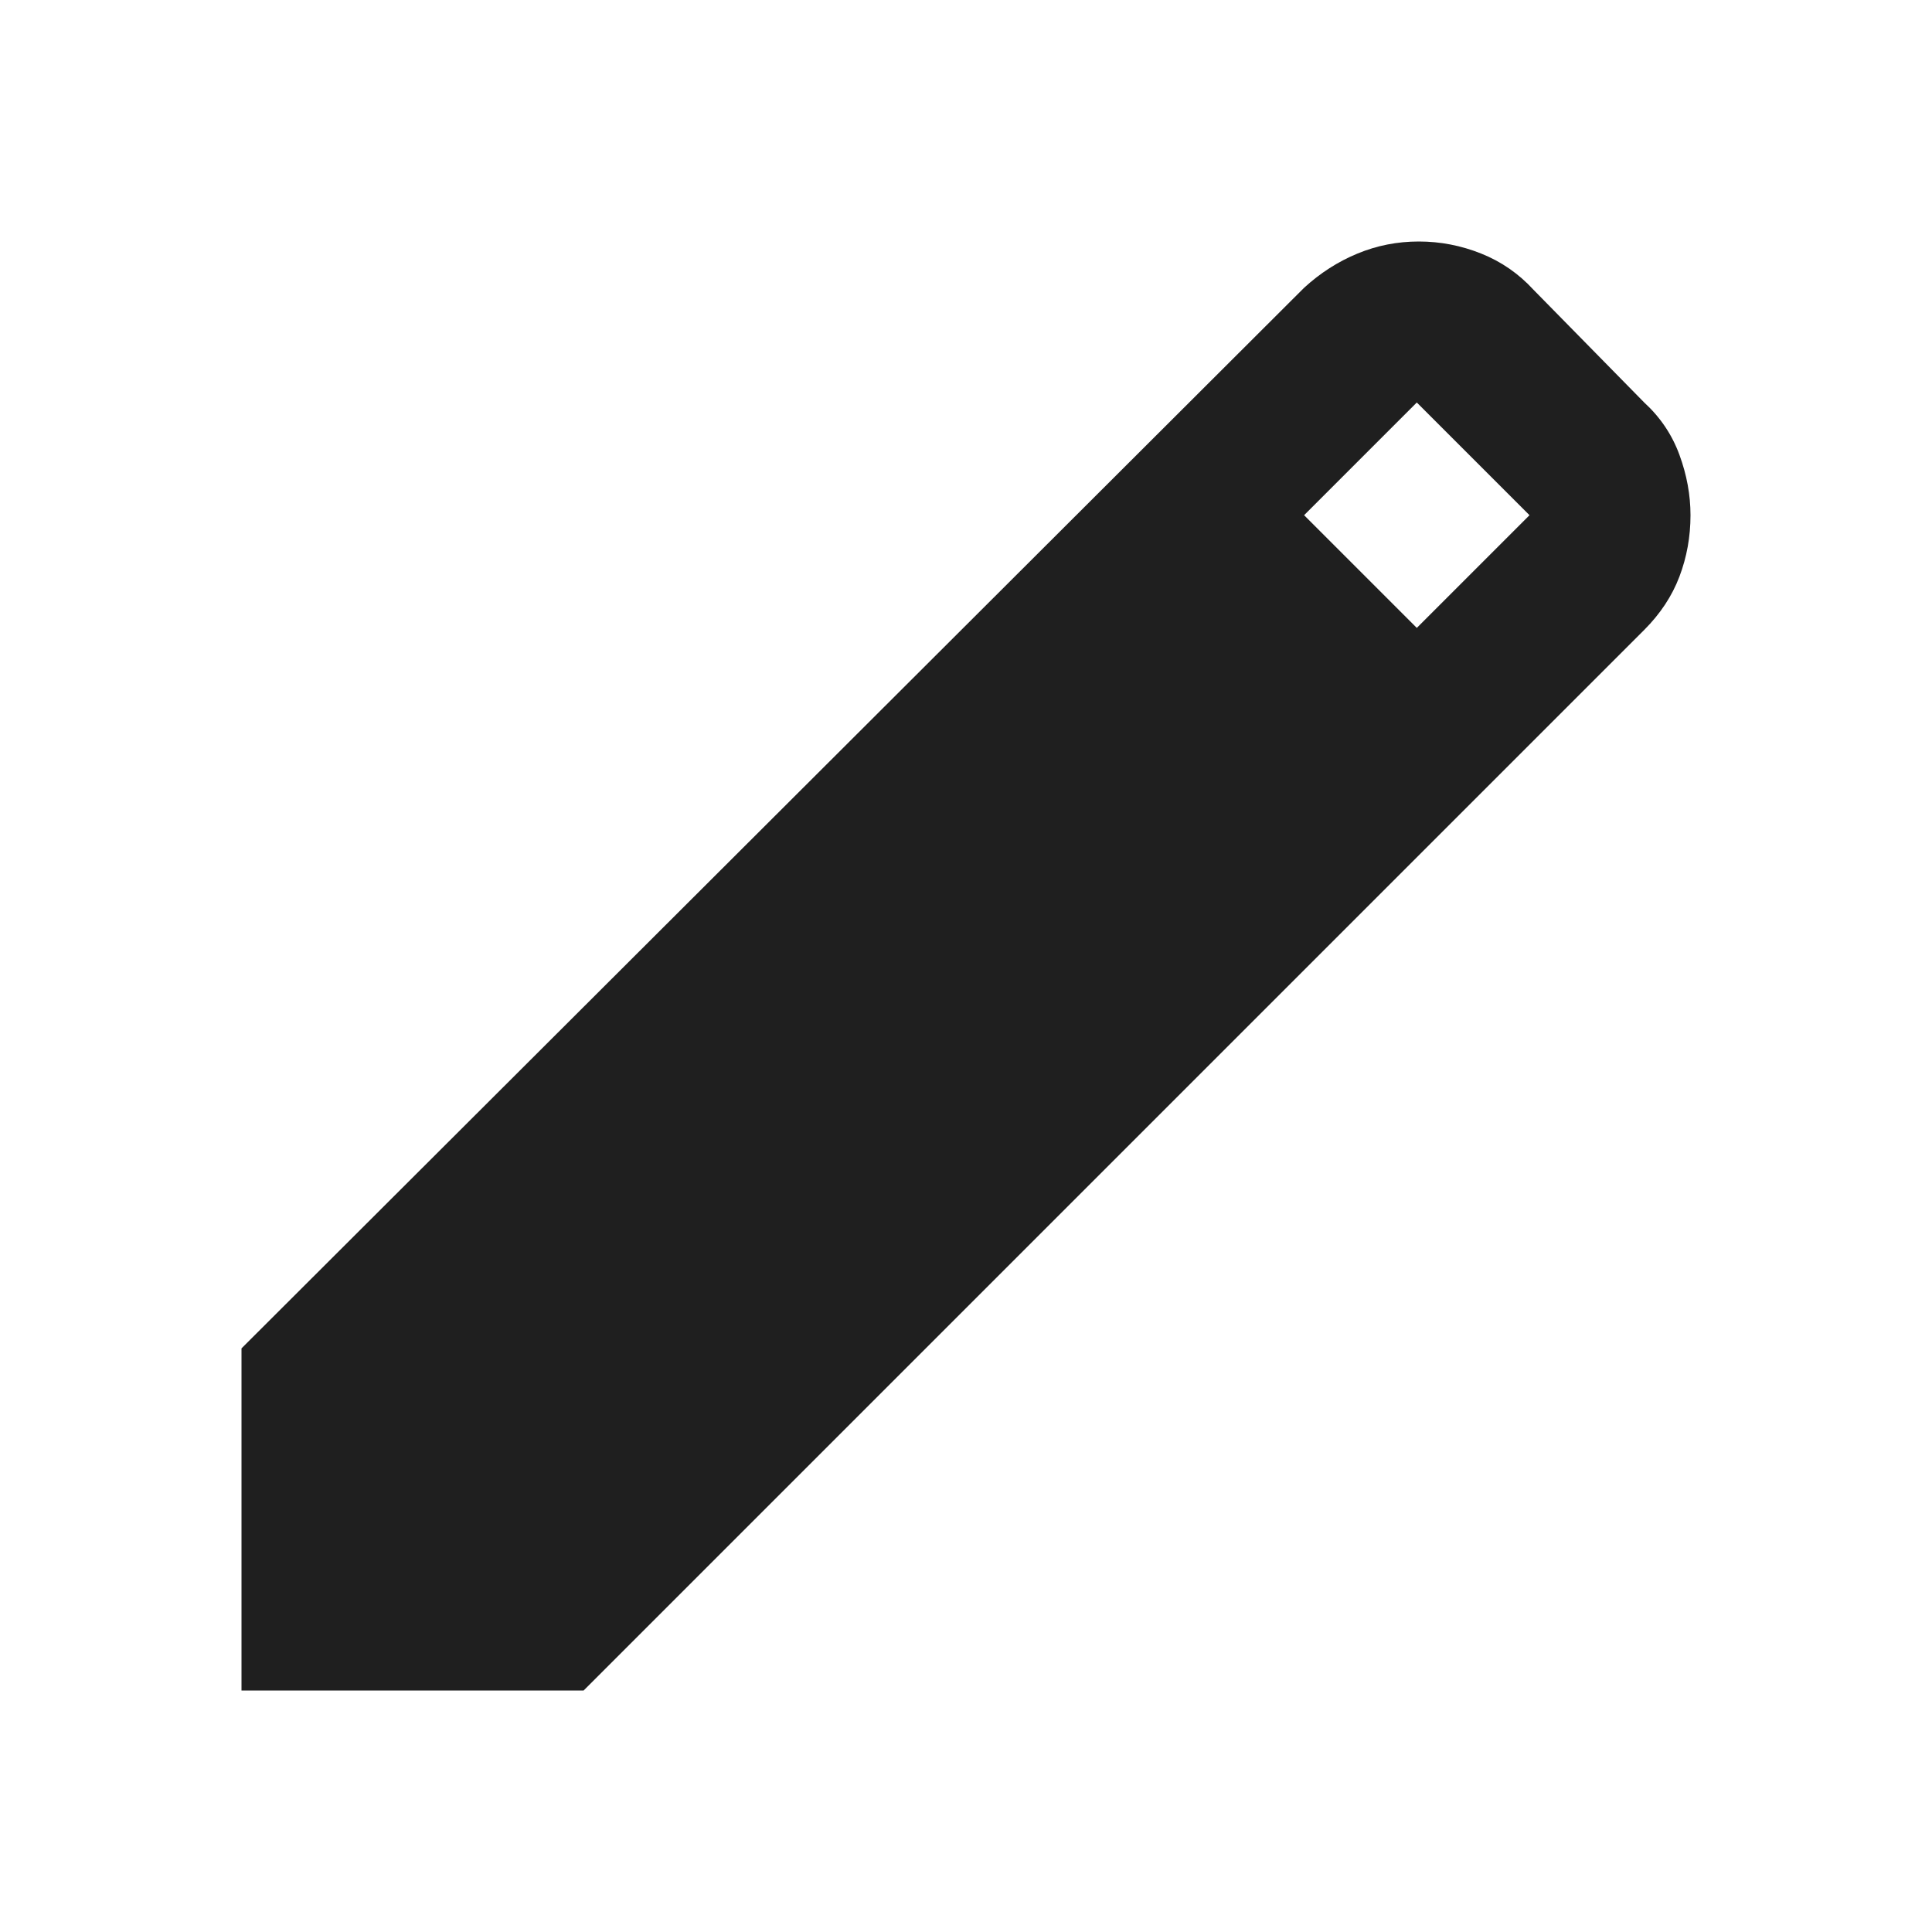
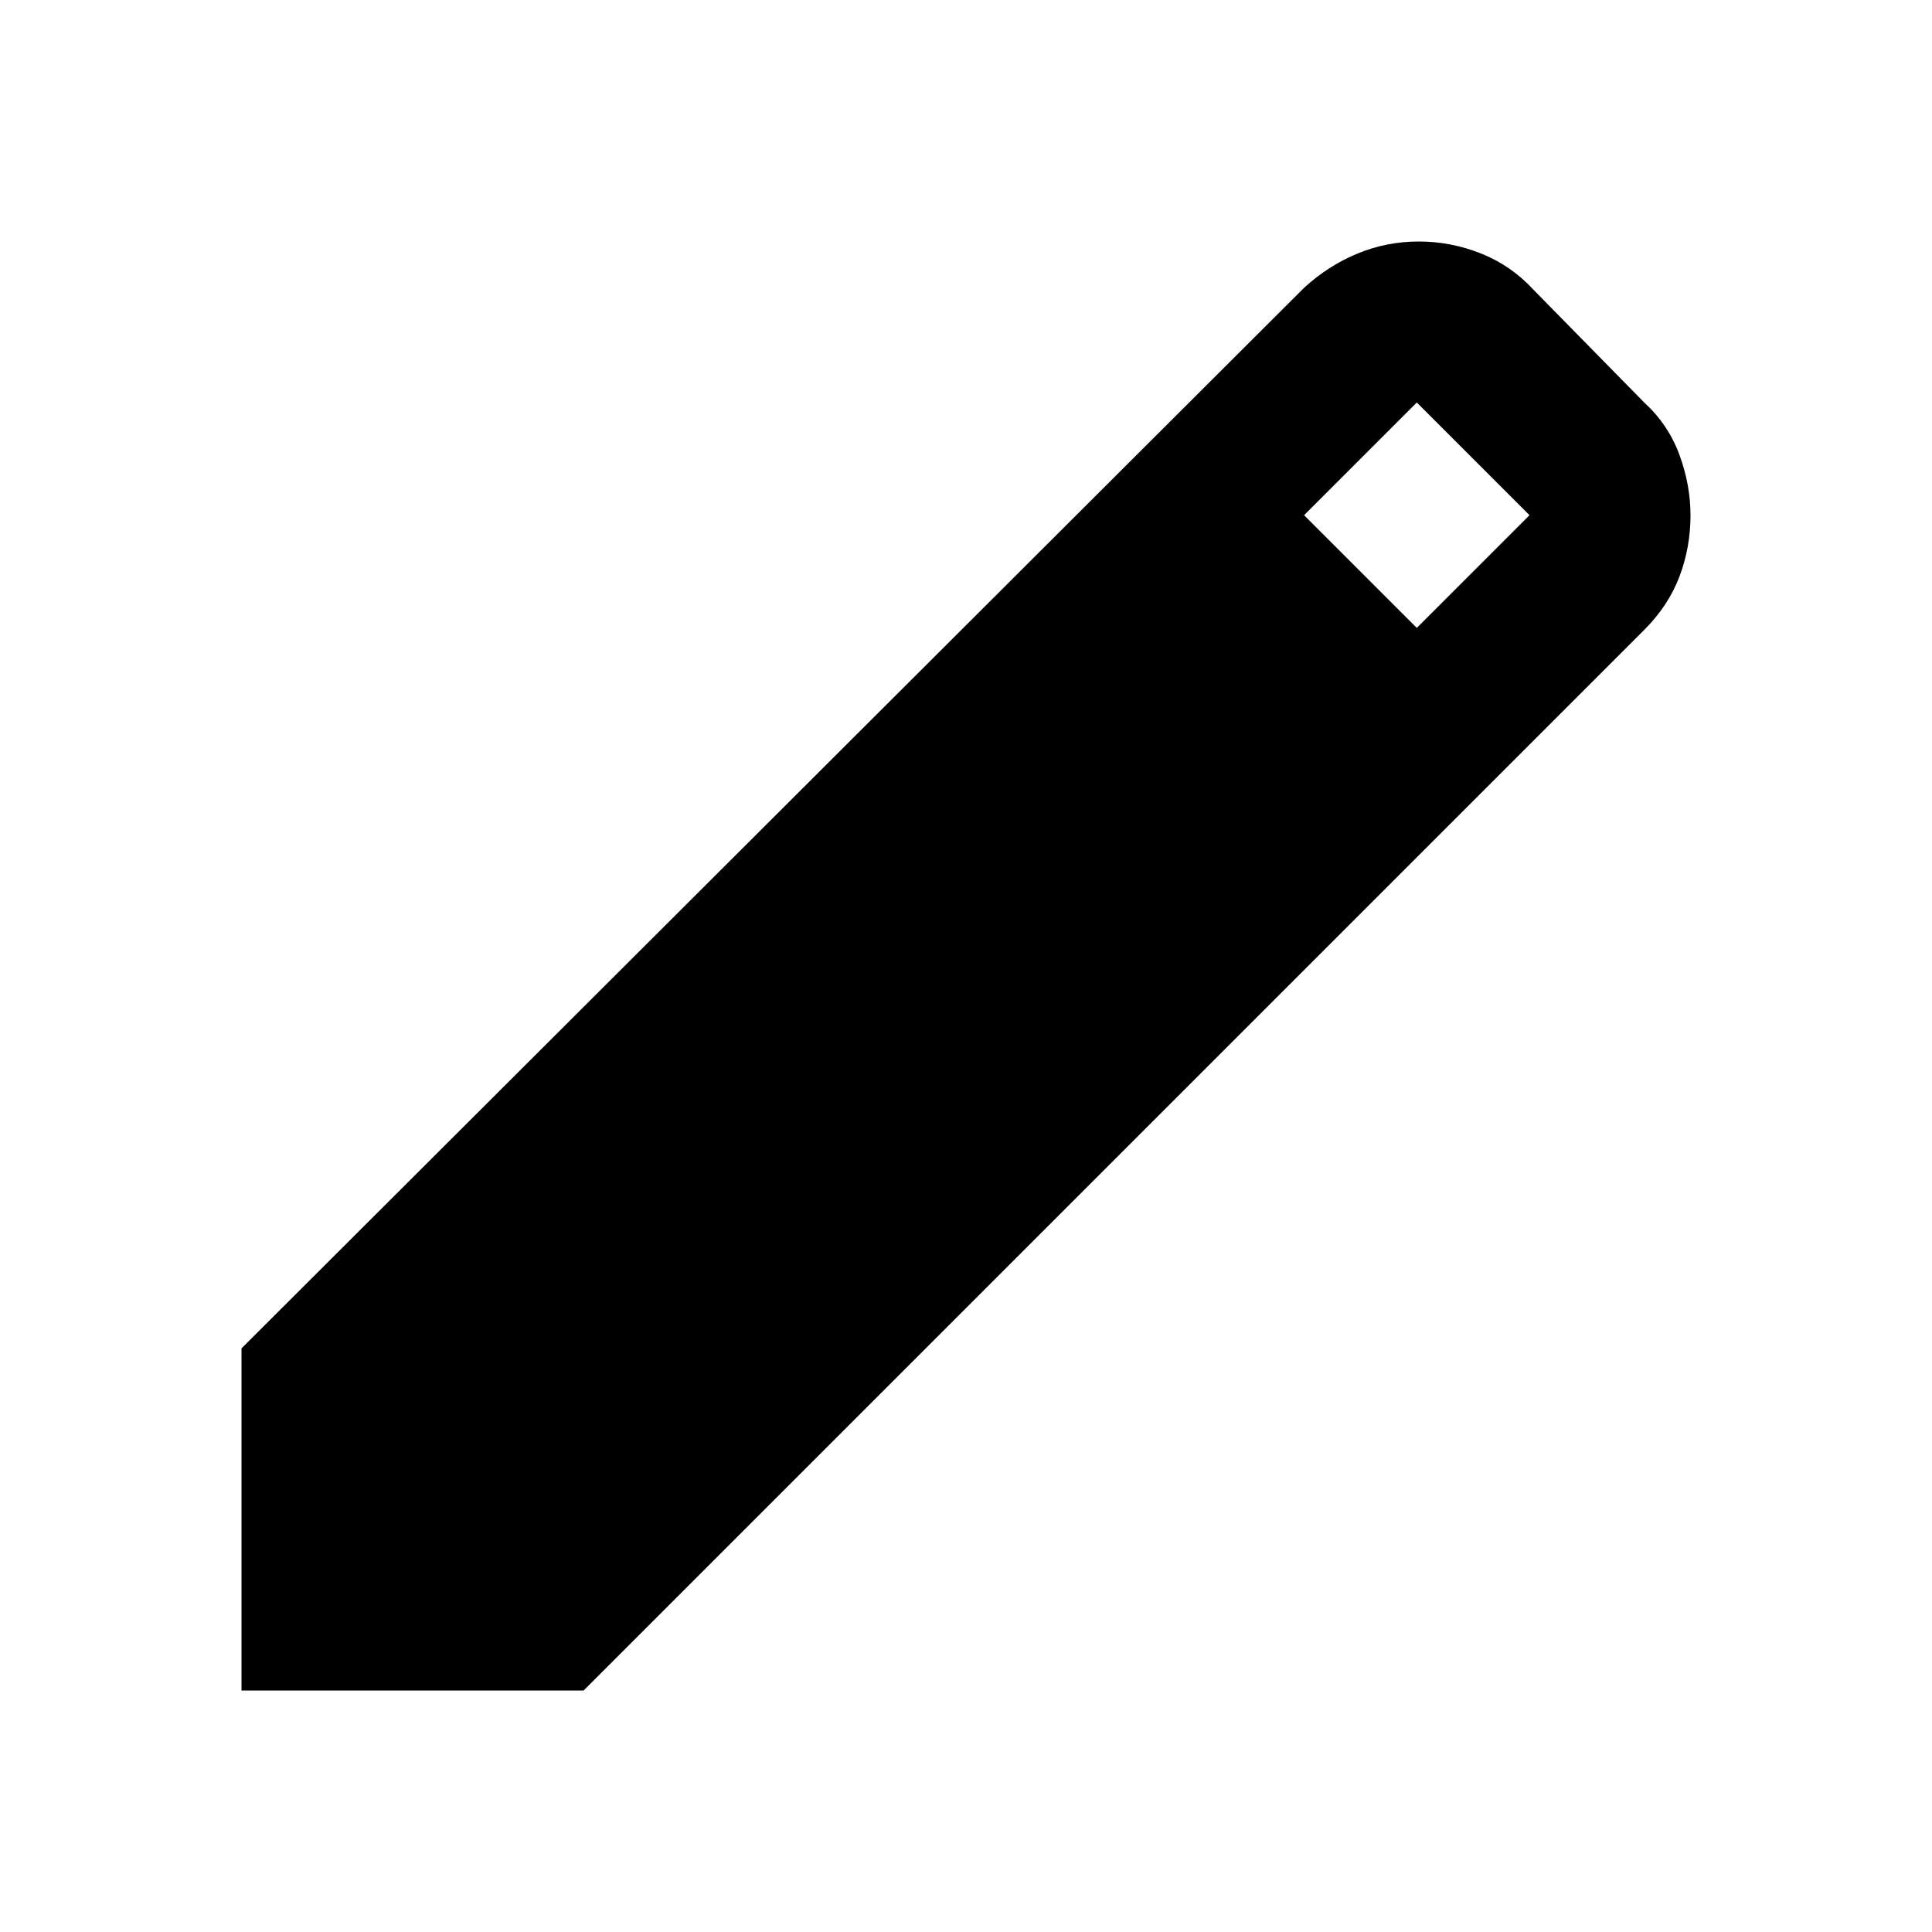
- <svg xmlns="http://www.w3.org/2000/svg" height="24px" viewBox="0 -960 960 960" width="24px" fill="#1f1f1f">
+ <svg xmlns="http://www.w3.org/2000/svg" height="24px" viewBox="0 -960 960 960" width="24px" fill="currentColor">
  <path d="M120-120v-170l528-527q12-11 26.5-17t30.5-6q16 0 31 6t26 18l55 56q12 11 17.5 26t5.5 30q0 16-5.5 30.5T817-647L290-120H120Zm584-528 56-56-56-56-56 56 56 56Z" />
</svg>
